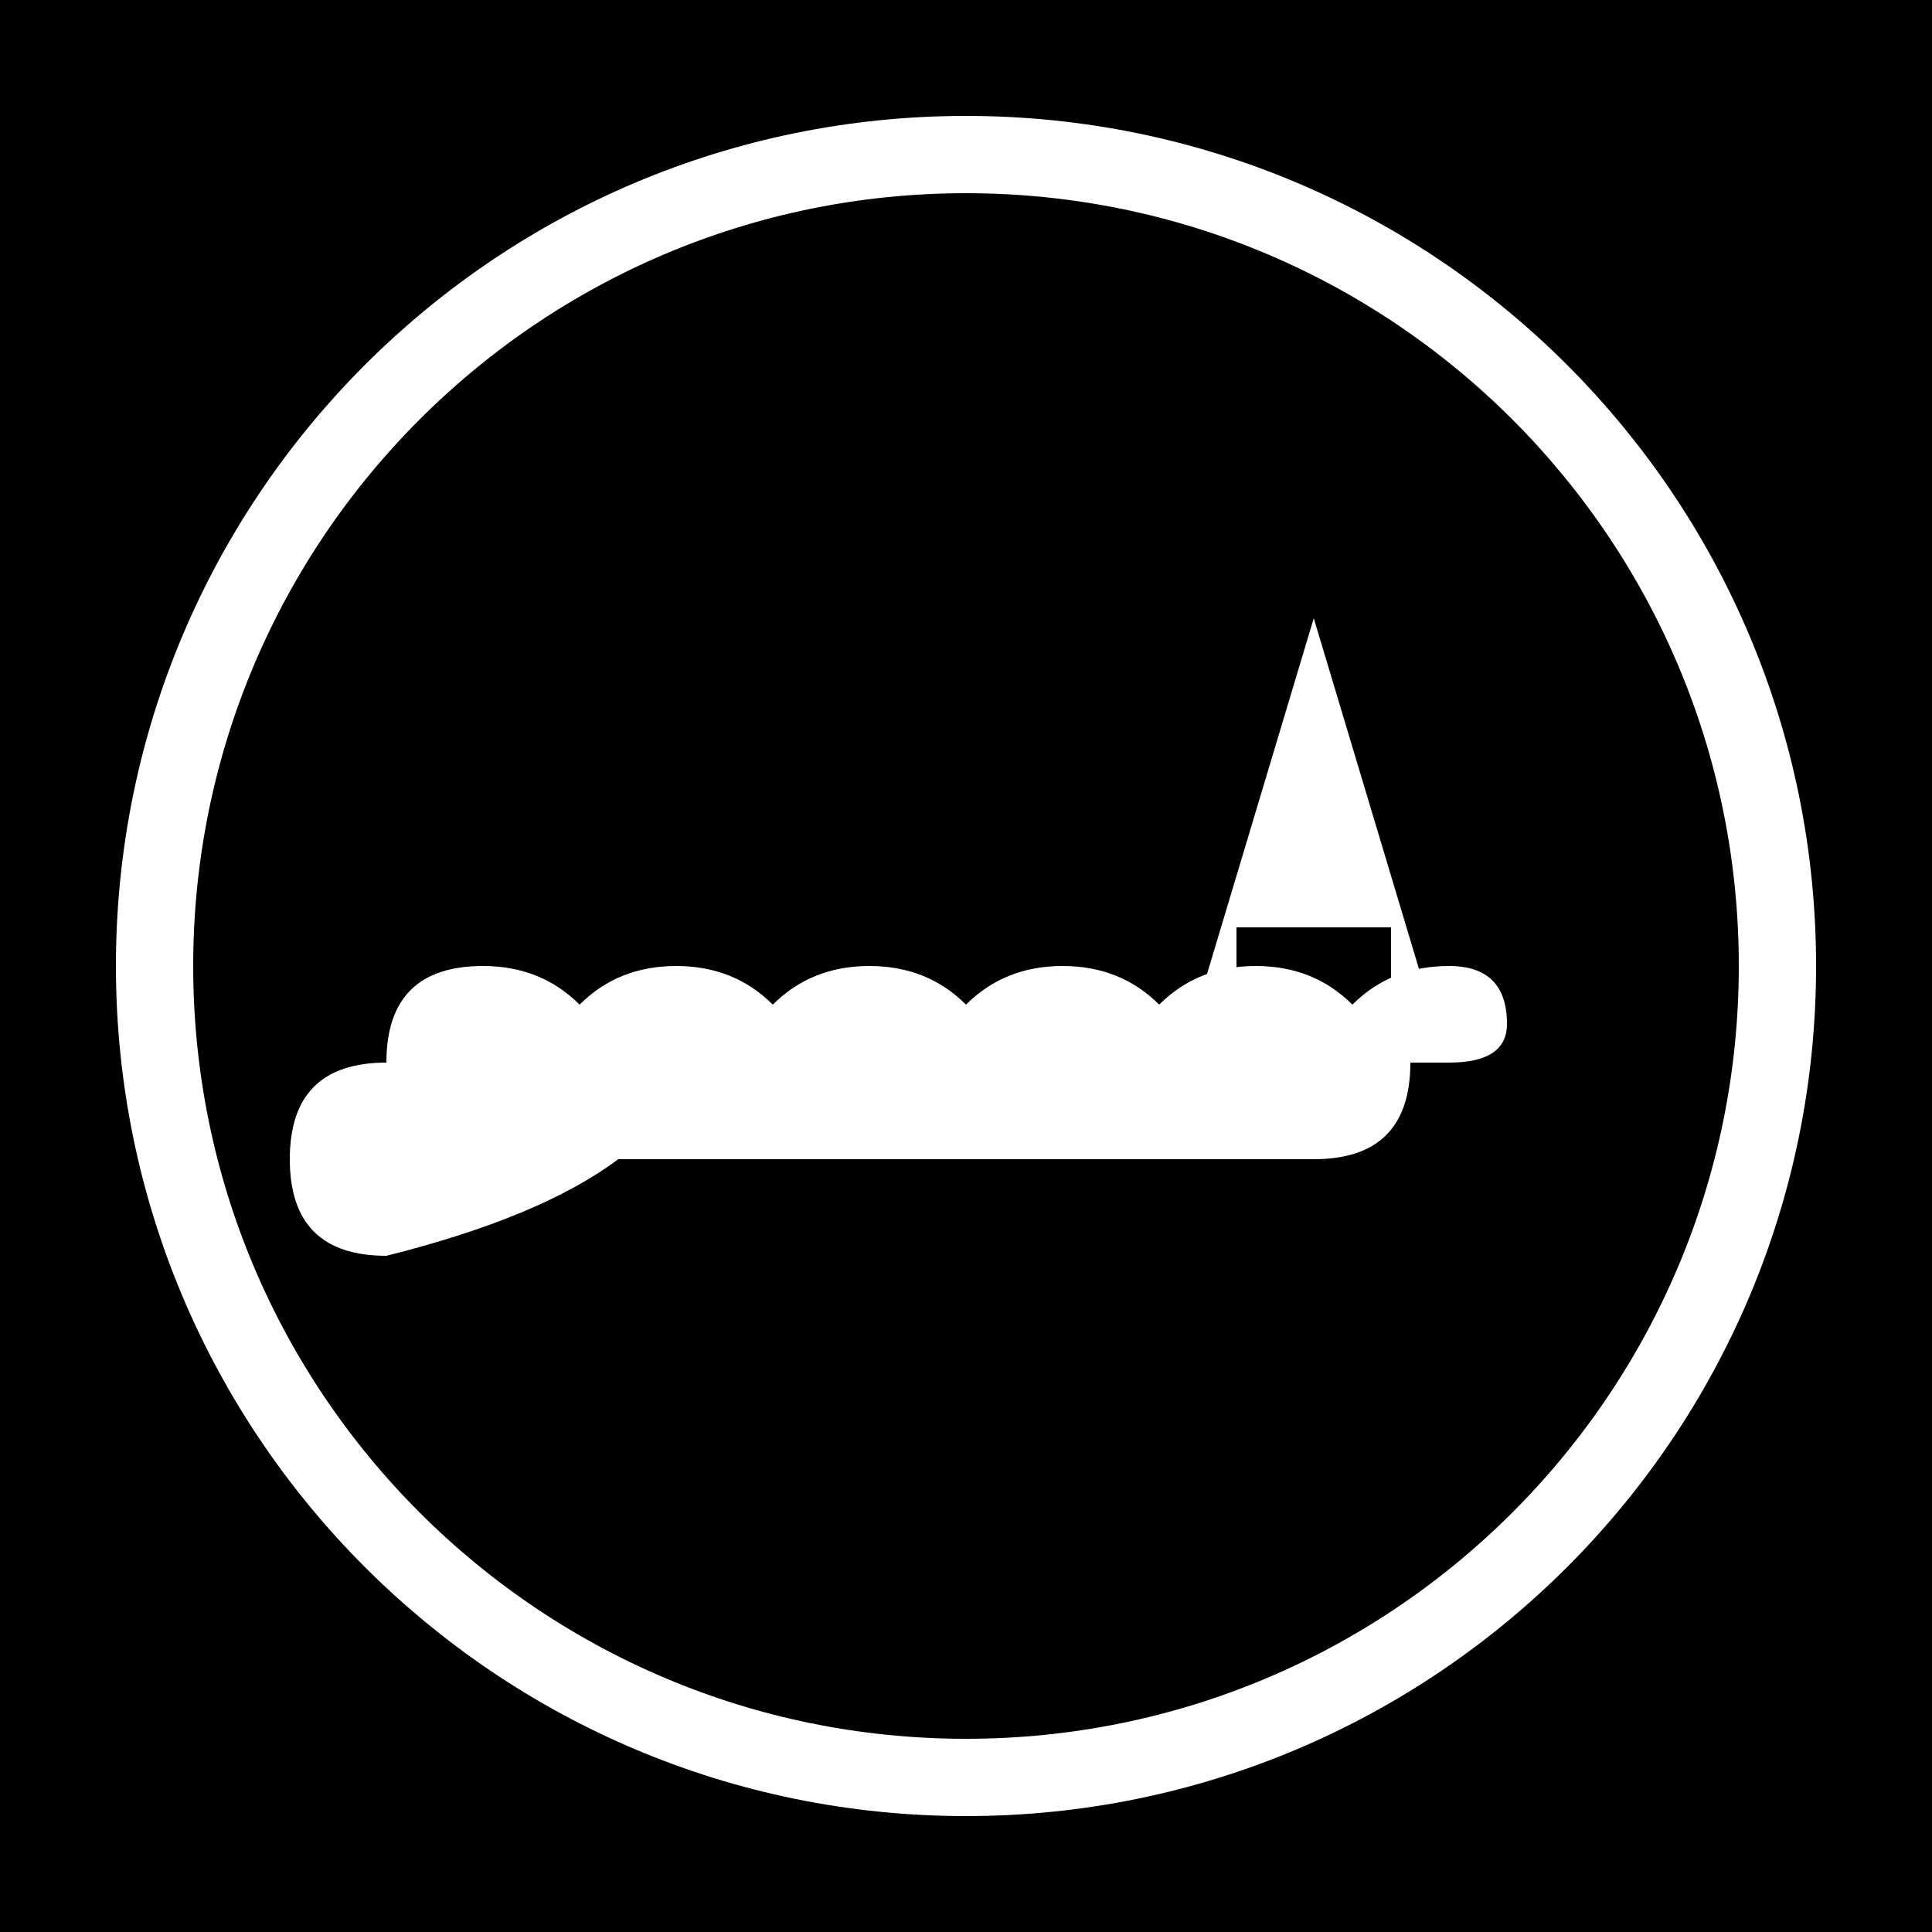
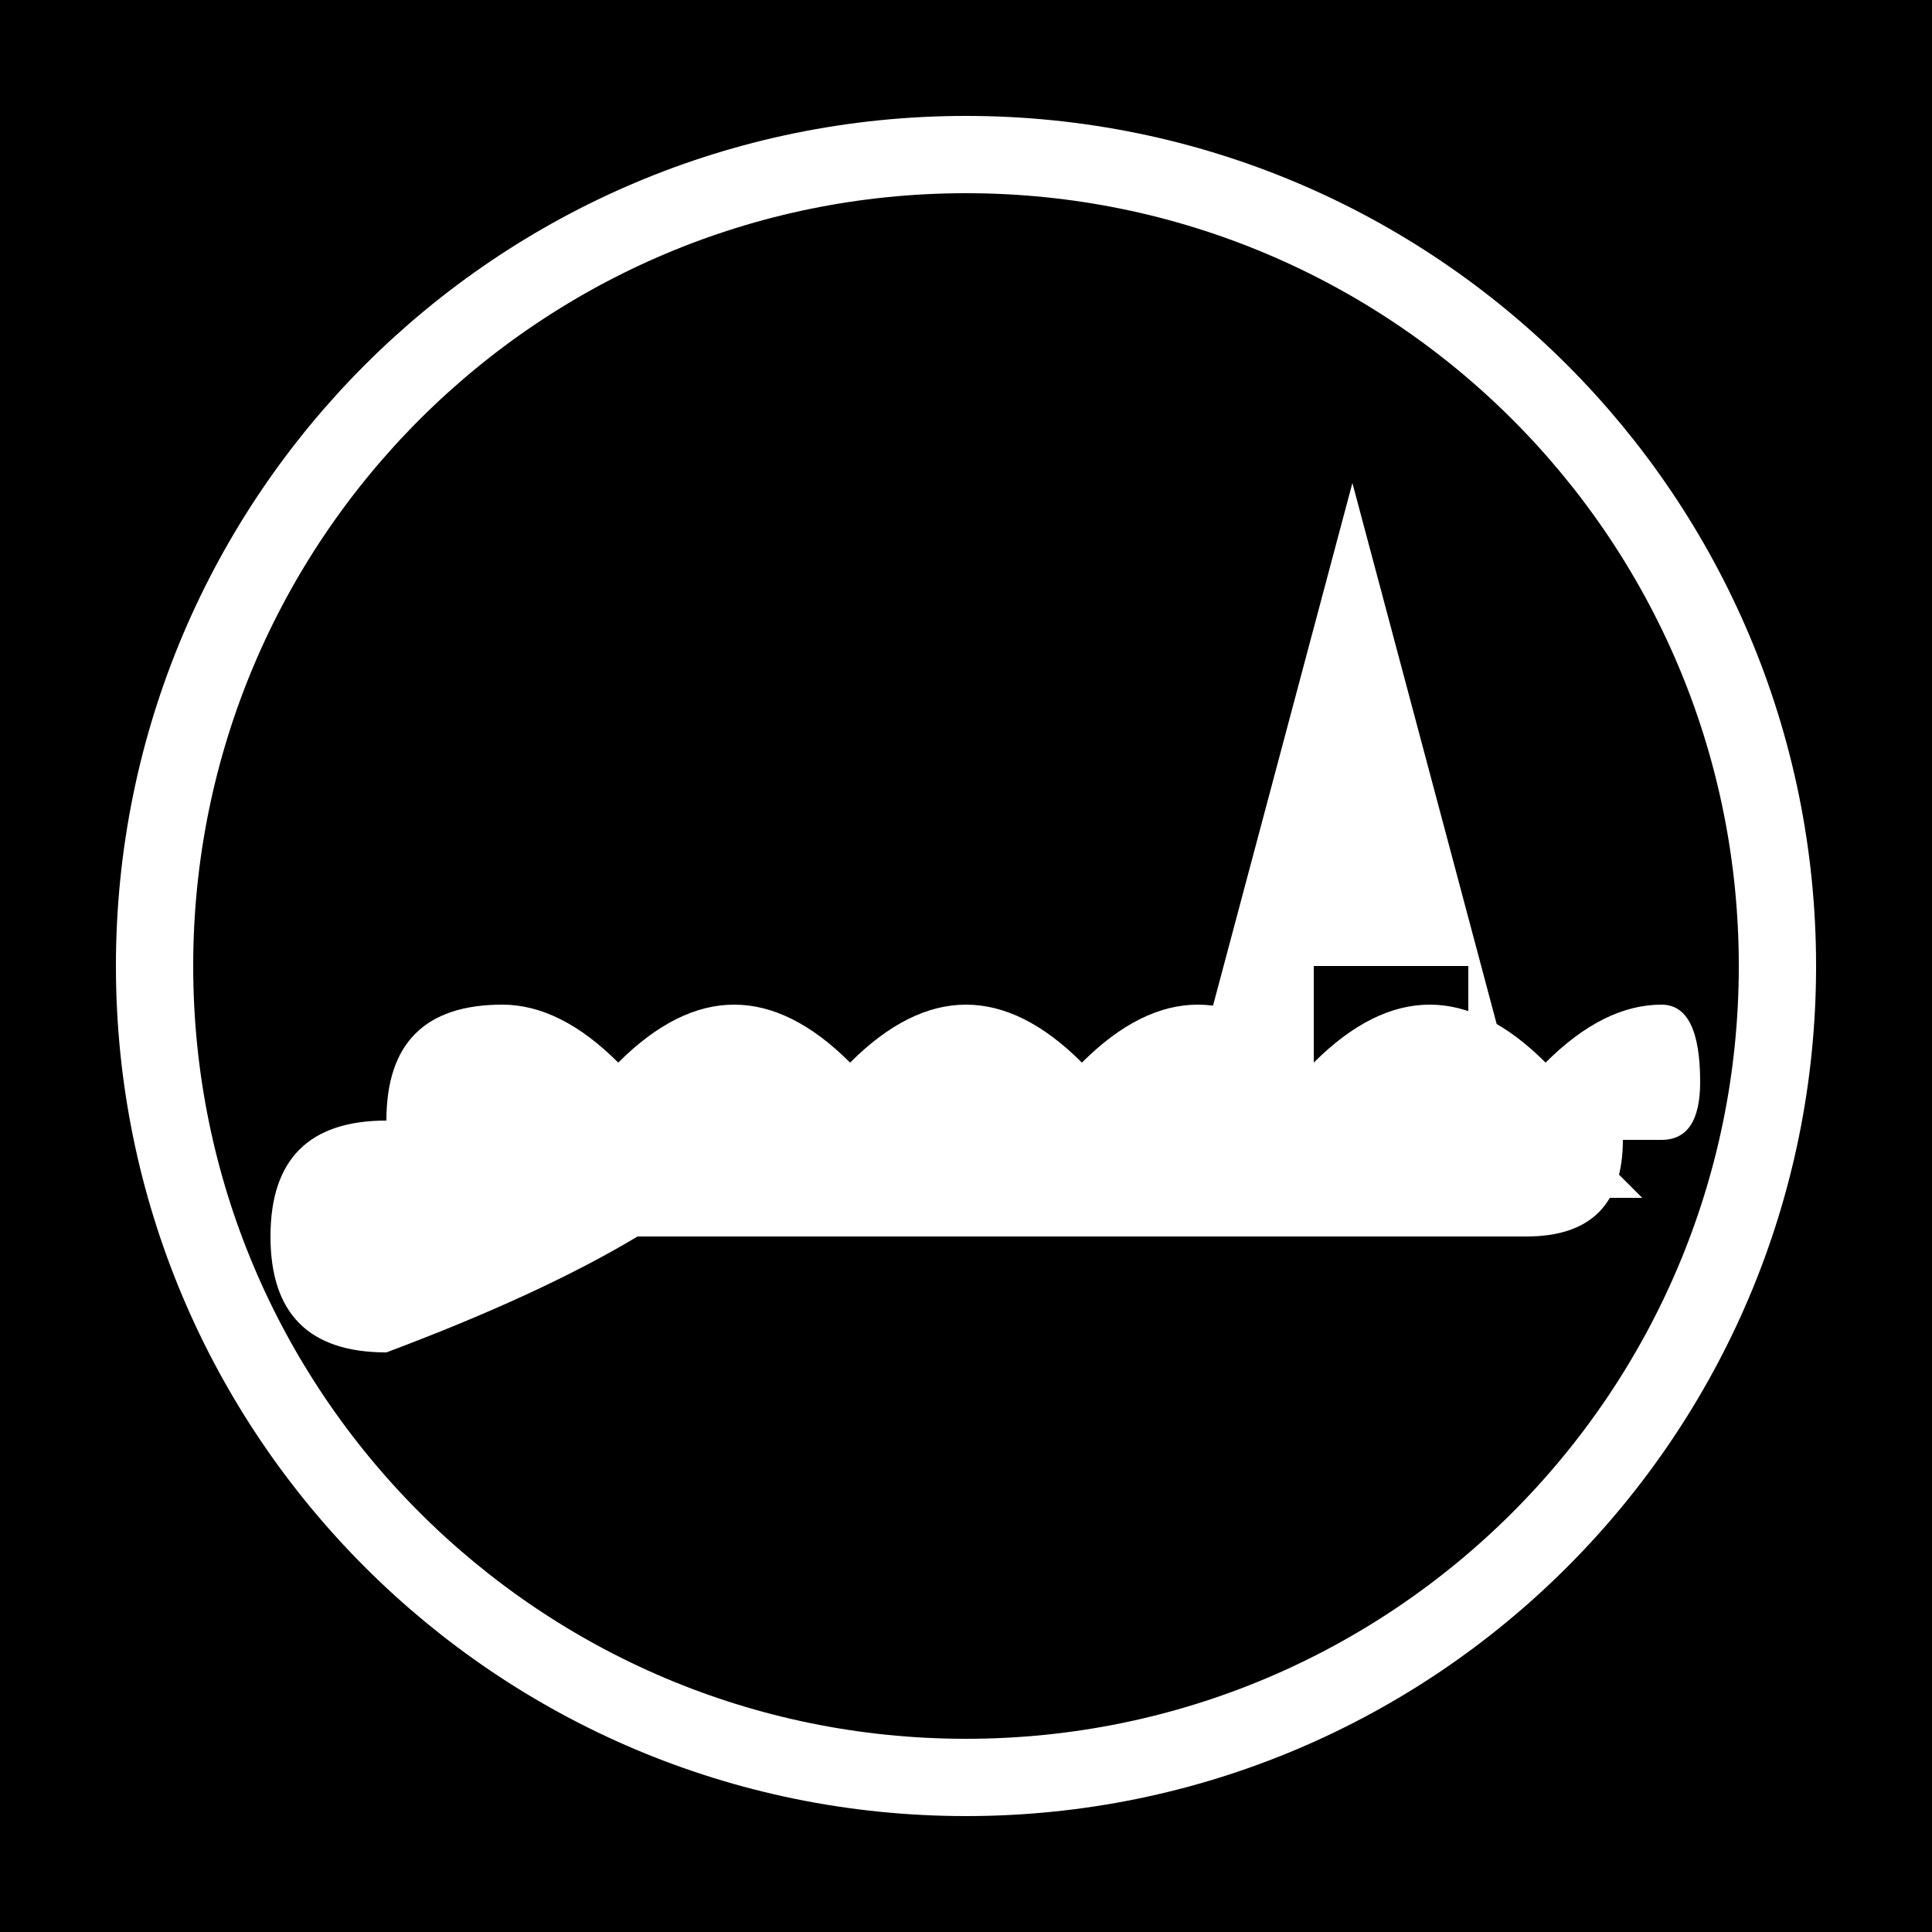
<svg xmlns="http://www.w3.org/2000/svg" viewBox="0 0 100 100">
  <rect width="100" height="100" fill="#000000" />
-   <circle cx="50" cy="50" r="42" fill="none" stroke="#ffffff" stroke-width="4" stroke-linecap="round" />
-   <path d="M 20 65             Q 15 65 15 60             Q 15 55 20 55             Q 20 50 25 50             Q 28 50 30 52             Q 32 50 35 50             Q 38 50 40 52             Q 42 50 45 50             Q 48 50 50 52             Q 52 50 55 50             Q 58 50 60 52             Q 62 50 65 50             Q 68 50 70 52             Q 72 50 75 50             Q 78 50 78 53             Q 78 55 75 55             L 73 55             Q 73 60 68 60             L 32 60             Q 28 63 20 65 Z" fill="#ffffff" />
-   <path d="M 62 52             L 68 32             L 74 52             L 72 52             L 72 48             L 64 48             L 64 52 Z" fill="#ffffff" />
+   <circle cx="50" cy="50" r="42" fill="none" stroke="#ffffff" stroke-width="4" />
+   <path d="M 20 70             Q 14 70 14 64             Q 14 58 20 58             Q 20 52 26 52             Q 29 52 32 55             Q 35 52 38 52             Q 41 52 44 55             Q 47 52 50 52             Q 53 52 56 55             Q 59 52 62 52             Q 65 52 68 55             Q 71 52 74 52             Q 77 52 80 55             Q 83 52 86 52             Q 88 52 88 56             Q 88 59 86 59             L 84 59             Q 84 64 79 64             L 33 64             Q 28 67 20 70 Z" fill="#ffffff" />
+   <path d="M 62 55             L 70 25             L 78 55             L 76 55             L 76 50             L 68 50             L 68 55 Z" fill="#ffffff" />
+   <path d="M 78 55             L 85 62             L 81 62             L 77 58             L 77 55 Z" fill="#ffffff" />
+   <path d="M 62 55             L 55 62             L 59 62             L 63 58             L 63 55 Z" fill="#ffffff" />
+   <path d="M 68 55             L 70 60             L 72 55 Z" fill="#ffffff" />
</svg>
